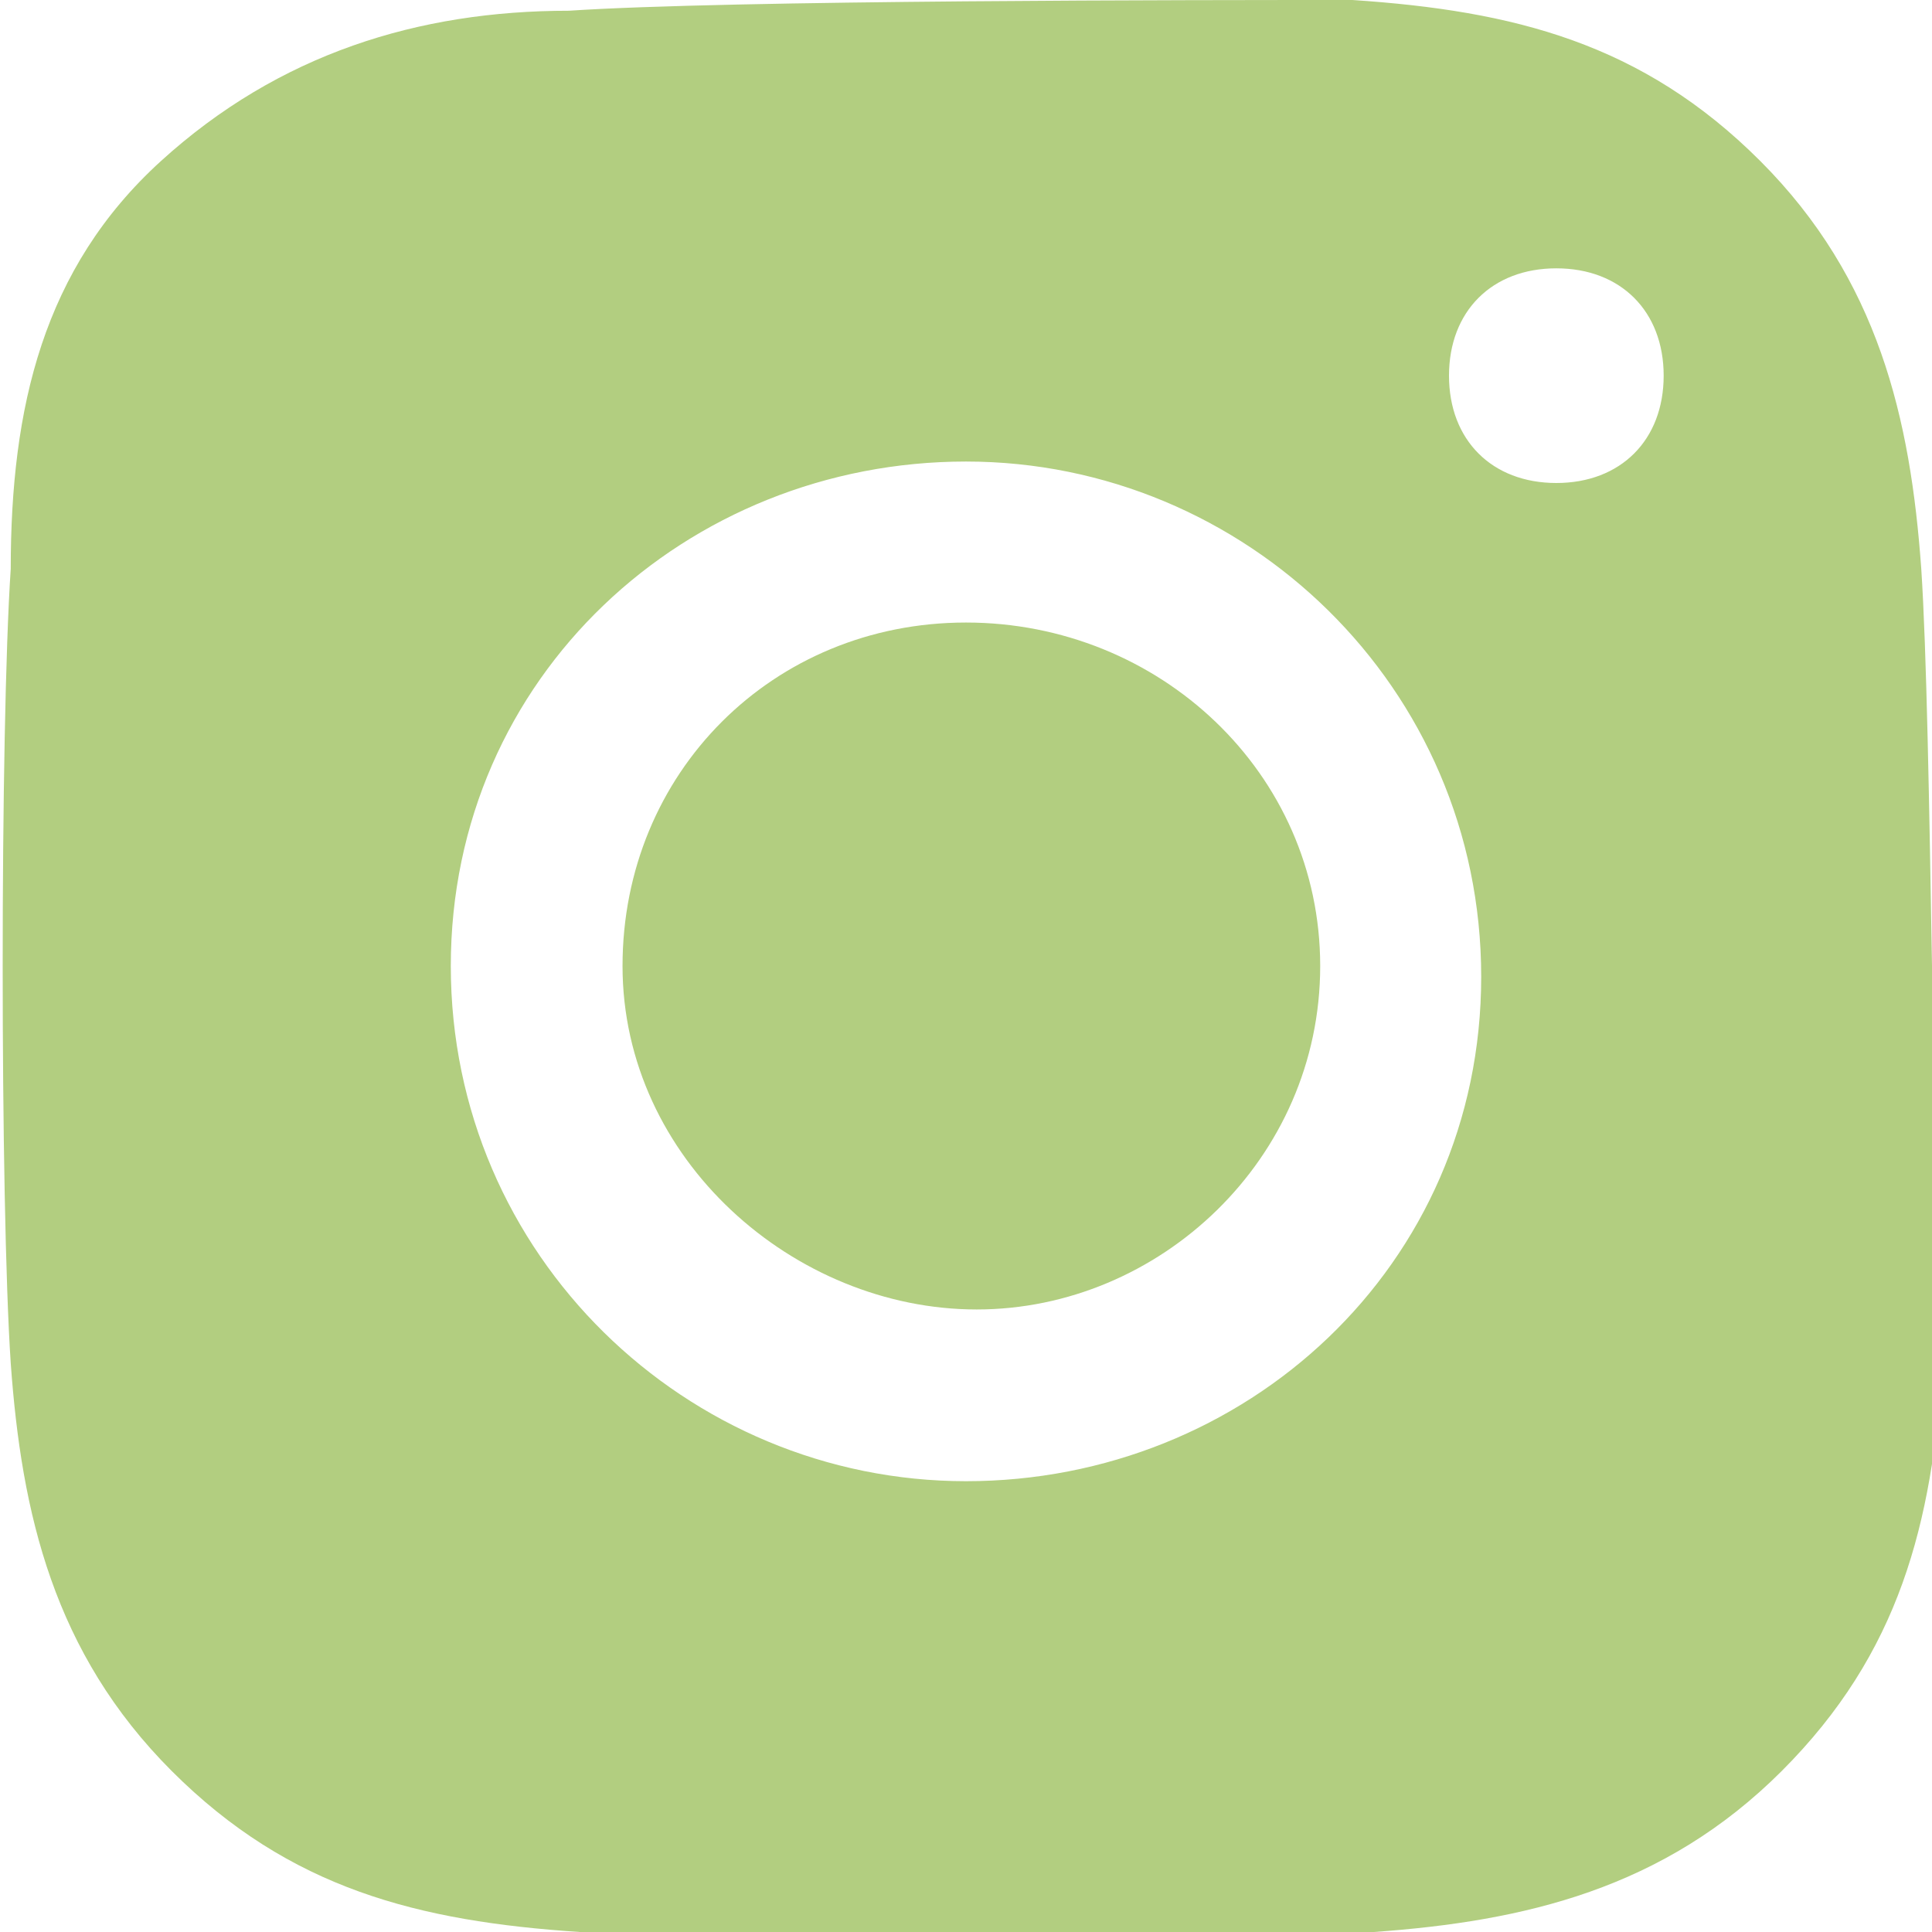
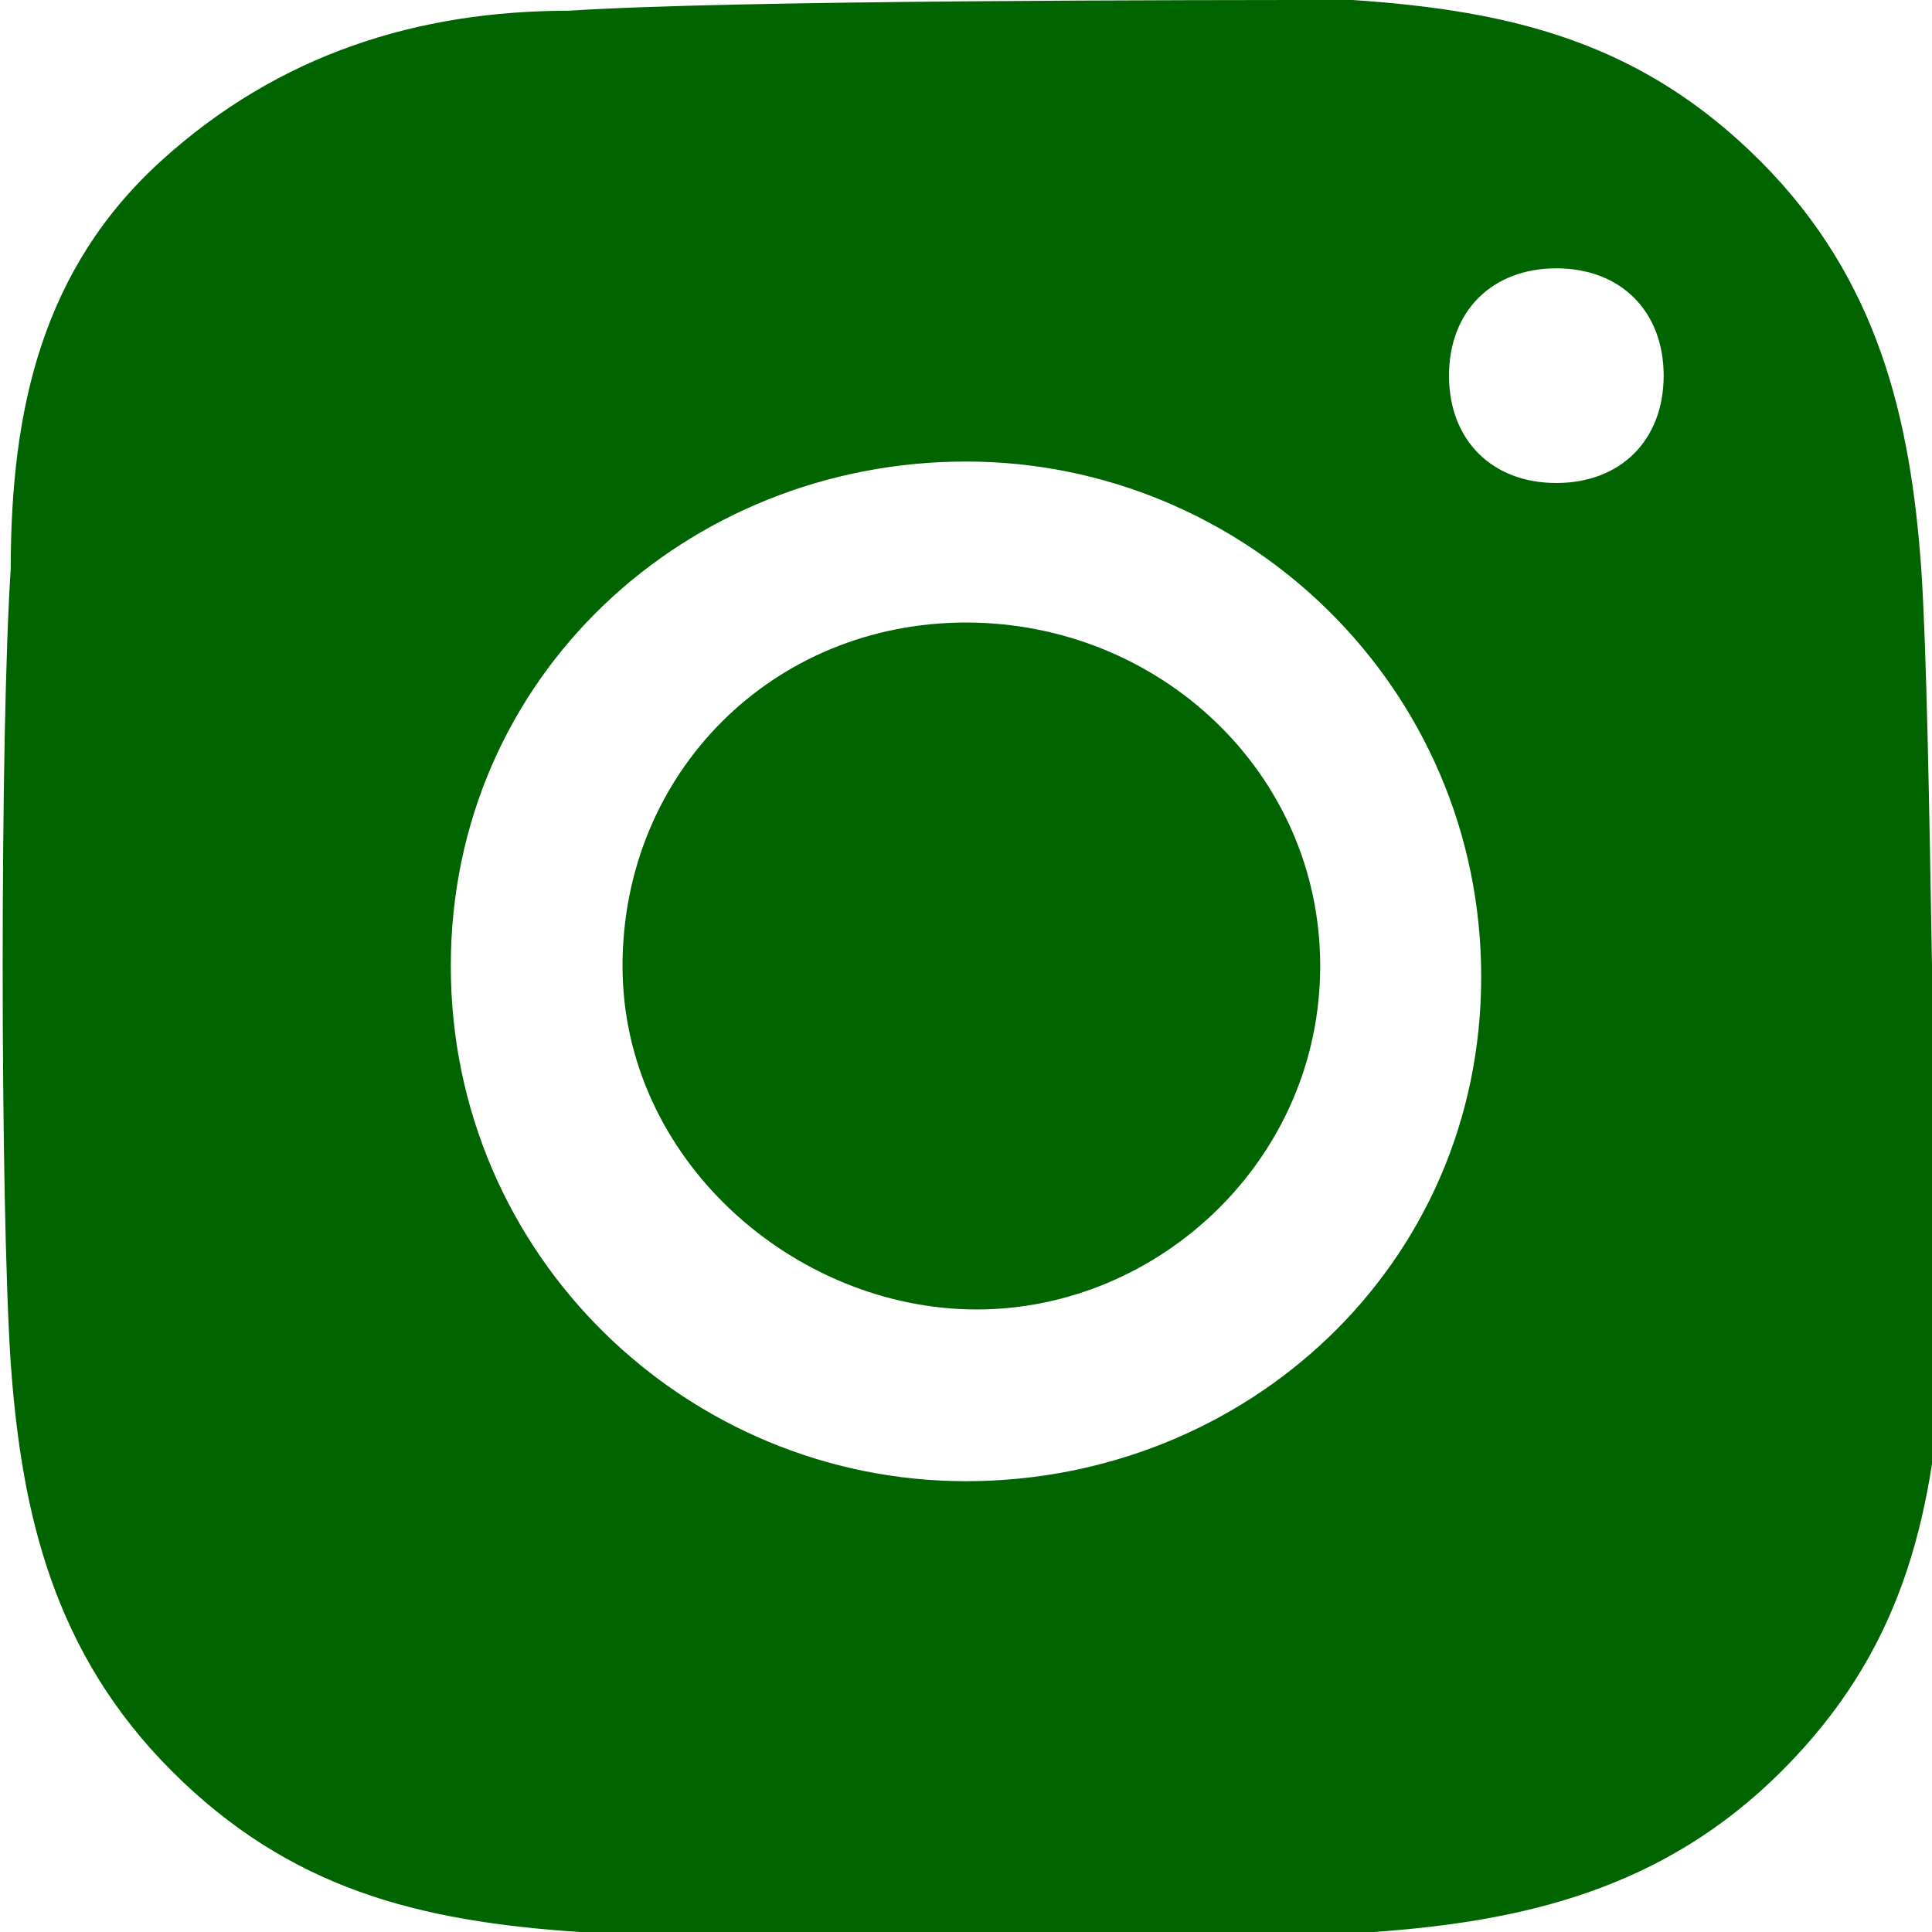
<svg xmlns="http://www.w3.org/2000/svg" version="1.1" id="a" x="0px" y="0px" width="18px" height="18px" viewBox="0 0 18 18" style="enable-background:new 0 0 18 18;" xml:space="preserve">
  <style type="text/css">
- 	.st0{fill:#B2CE80;}
+ 	.st0{fill:#006400;}
</style>
  <path id="b" class="st0" d="M17.9,5.3c-0.1-1.4-0.4-2.7-1.5-3.8S14.1,0.1,12.6,0c-1.4,0-5.8,0-7.3,0.1c-1.4,0-2.7,0.4-3.8,1.4  S0.1,3.8,0.1,5.3C0,6.8,0,11.2,0.1,12.7c0.1,1.4,0.4,2.7,1.5,3.8s2.3,1.4,3.8,1.5s5.9,0.1,7.4,0c1.4-0.1,2.7-0.4,3.8-1.5  s1.4-2.3,1.5-3.8C18,11.2,18,6.8,17.9,5.3L17.9,5.3L17.9,5.3z M9,13.8c-2.6,0-4.8-2.1-4.8-4.8S6.4,4.3,9,4.3s4.8,2.1,4.8,4.8  S11.6,13.8,9,13.8z M14.5,4.5c-0.6,0-1-0.4-1-1s0.4-1,1-1l0,0c0.6,0,1,0.4,1,1S15.1,4.5,14.5,4.5z M12.3,9c0,1.8-1.5,3.2-3.2,3.2  S5.8,10.8,5.8,9S7.2,5.8,9,5.8S12.3,7.2,12.3,9z" />
</svg>
